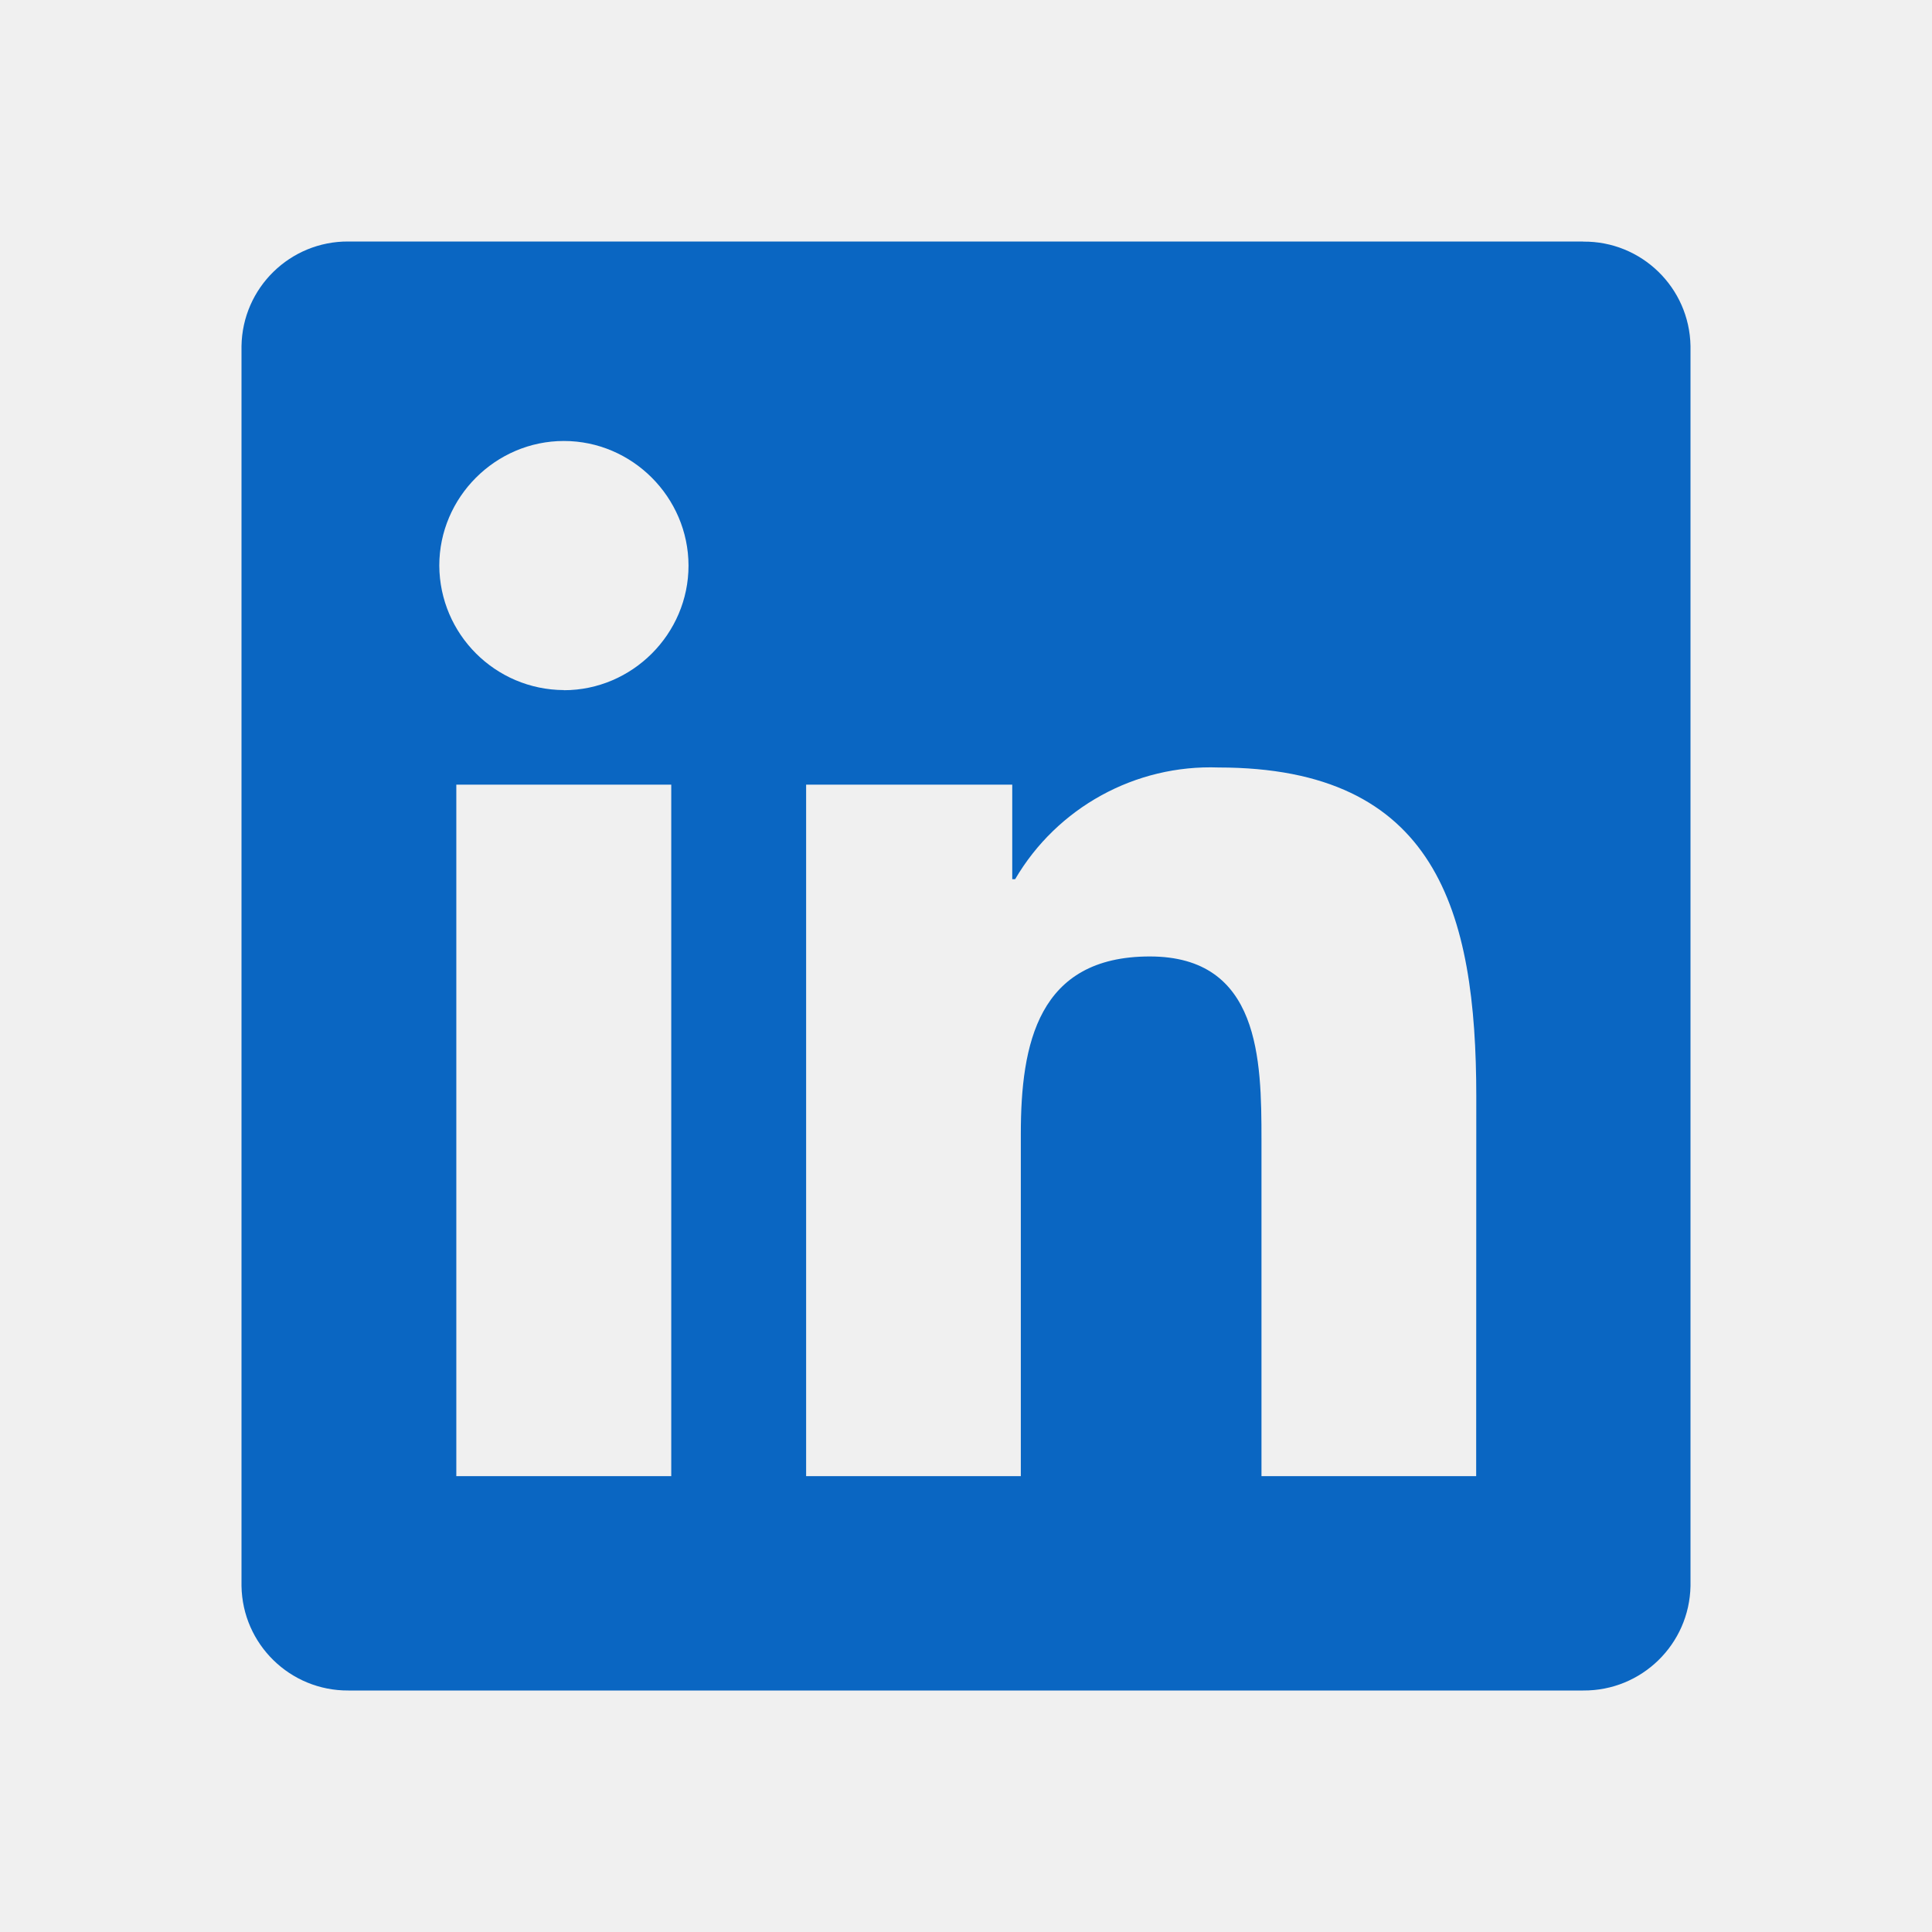
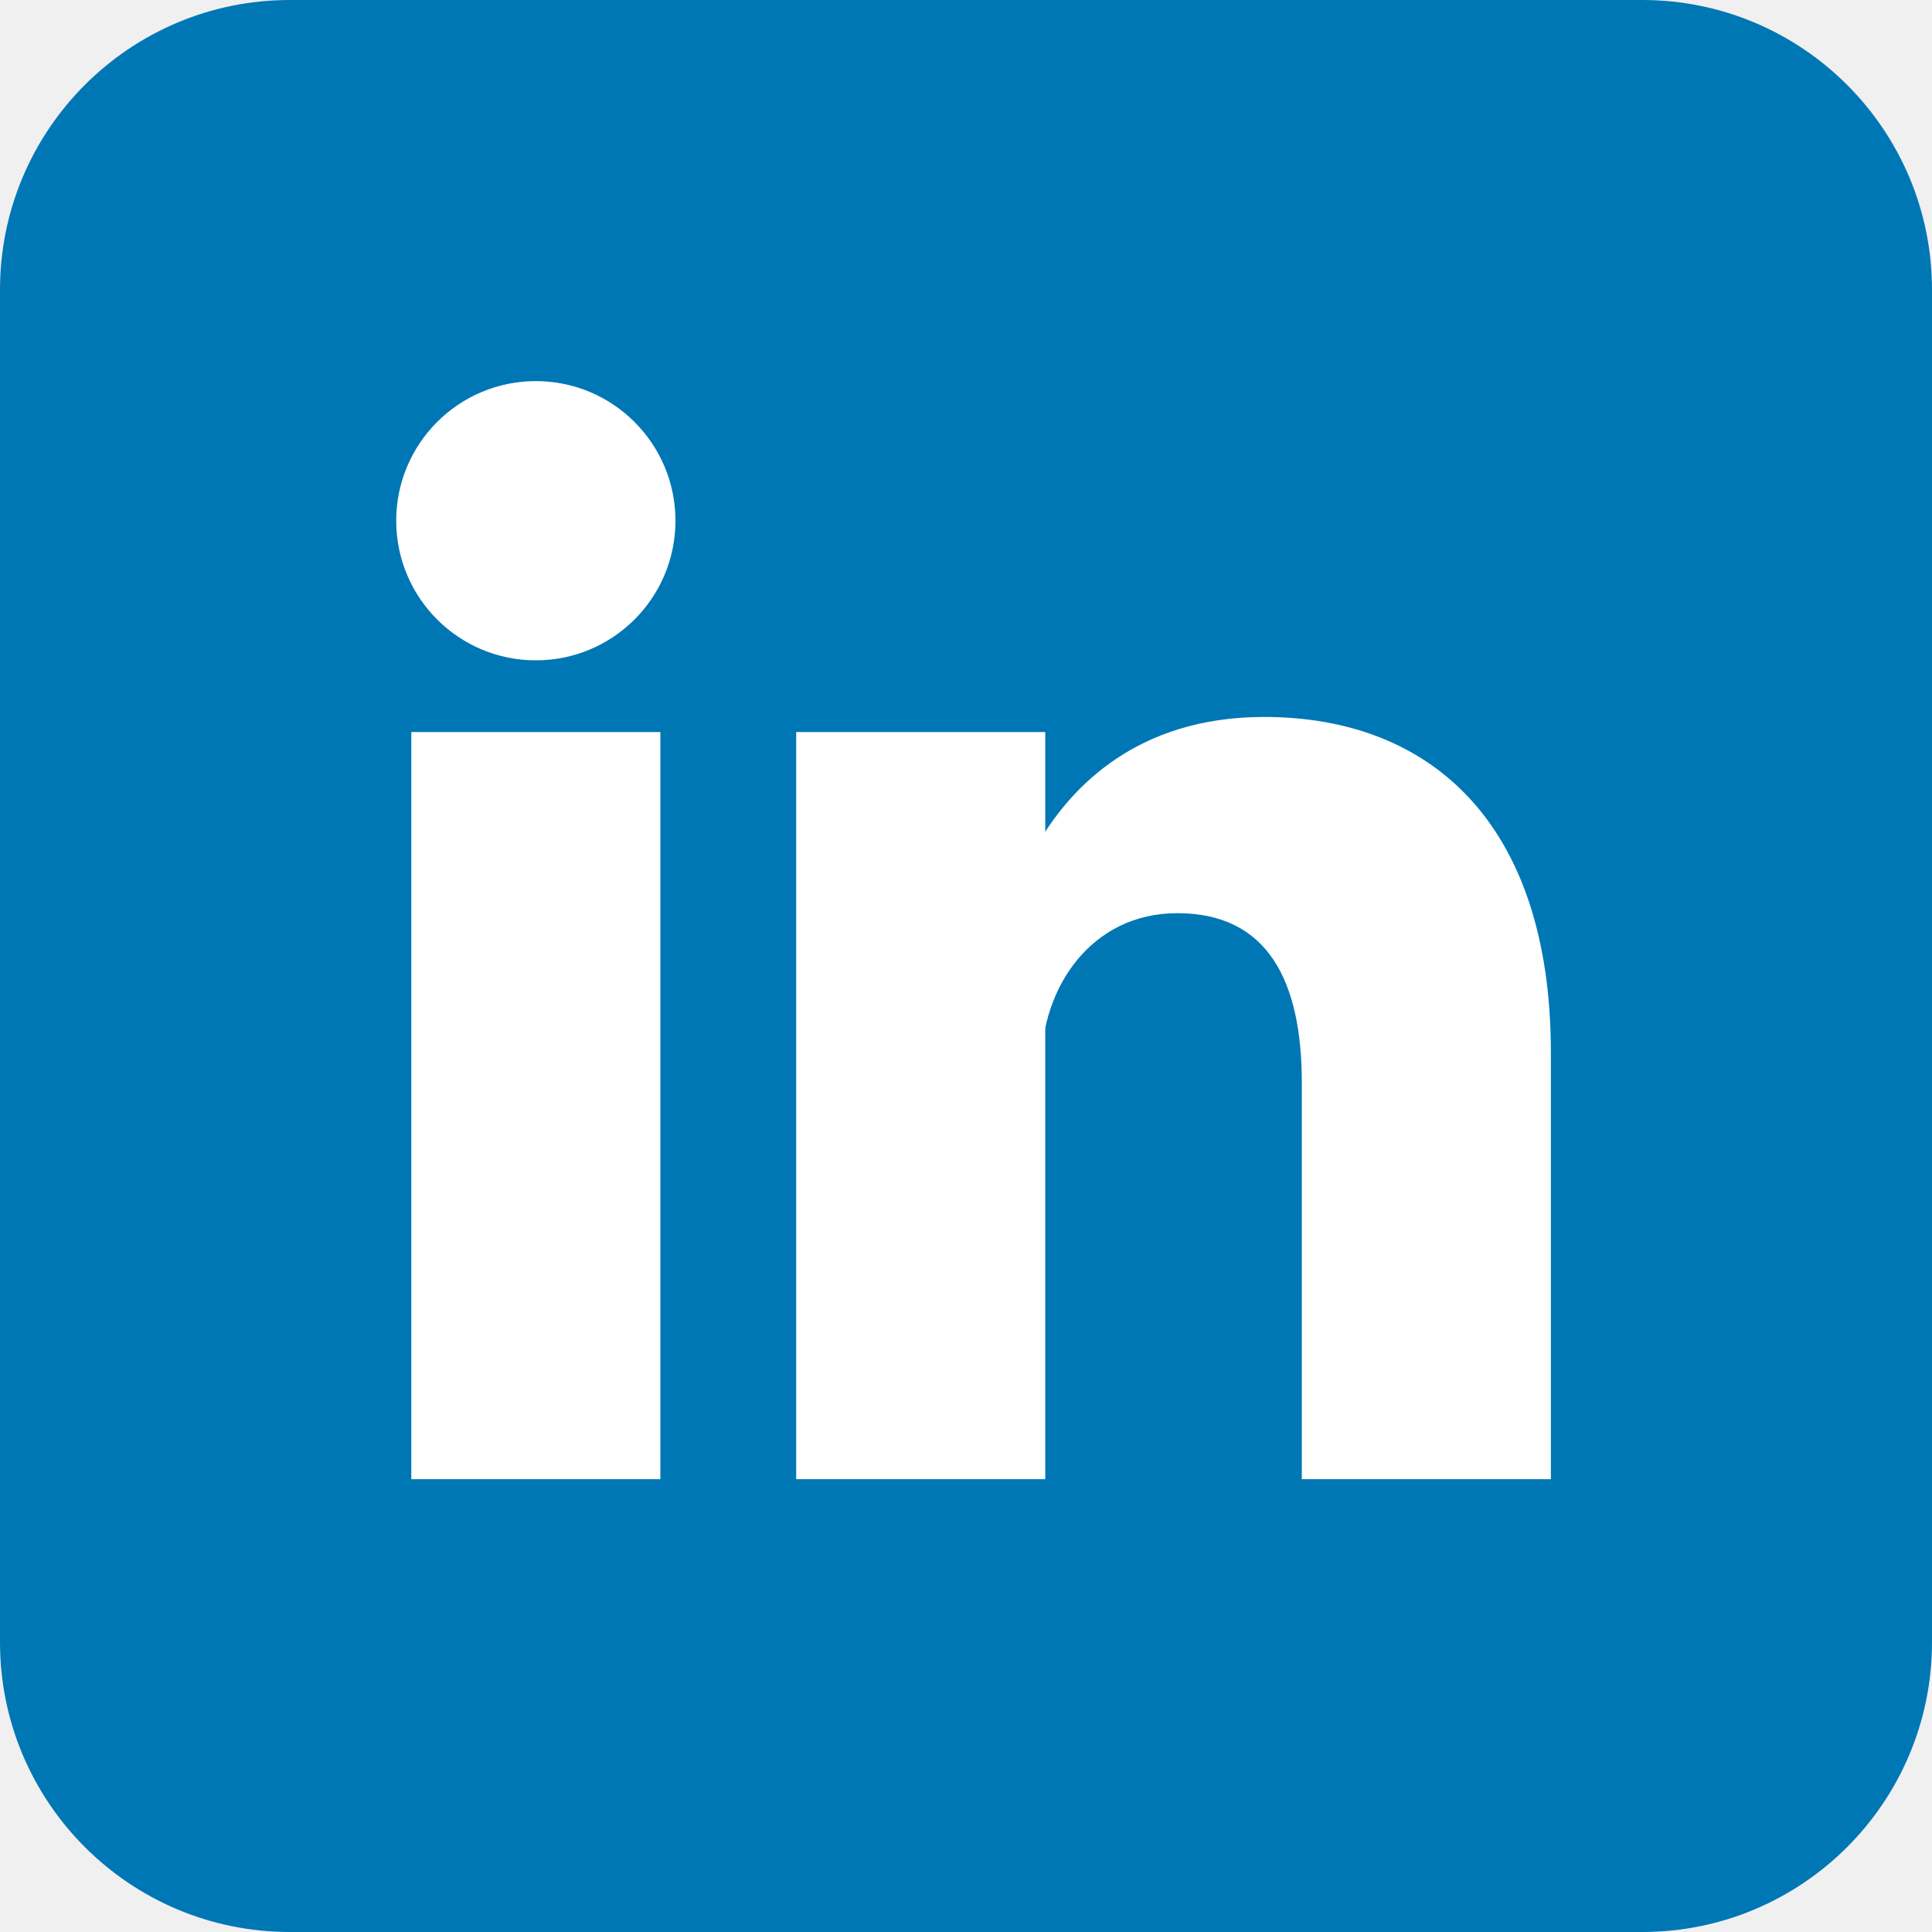
- <svg xmlns="http://www.w3.org/2000/svg" width="800px" height="800px" viewBox="0 0 16 16" fill="none">
-   <path fill="#0A66C2" d="M12.225 12.225h-1.778V9.44c0-.664-.012-1.519-.925-1.519-.926 0-1.068.724-1.068 1.47v2.834H6.676V6.498h1.707v.783h.024c.348-.594.996-.95 1.684-.925 1.802 0 2.135 1.185 2.135 2.728l-.001 3.14zM4.67 5.715a1.037 1.037 0 01-1.032-1.031c0-.566.466-1.032 1.032-1.032.566 0 1.031.466 1.032 1.032 0 .566-.466 1.032-1.032 1.032zm.889 6.51h-1.78V6.498h1.78v5.727zM13.11 2H2.885A.88.88 0 002 2.866v10.268a.88.88 0 00.885.866h10.226a.882.882 0 00.889-.866V2.865a.88.88 0 00-.889-.864z" />
+ <svg xmlns="http://www.w3.org/2000/svg" aria-label="LinkedIn" role="img" viewBox="0 0 512 512" fill="#ffffff">
+   <rect width="512" height="512" rx="15%" fill="#0077b5" />
+   <circle cx="142" cy="138" r="37" />
+   <path stroke="#ffffff" stroke-width="66" d="M244 194v198M142 194v198" />
+   <path d="M276 282c0-20 13-40 36-40 24 0 33 18 33 45v105h66V279c0-61-32-89-76-89-34 0-51 19-59 32" />
</svg>
